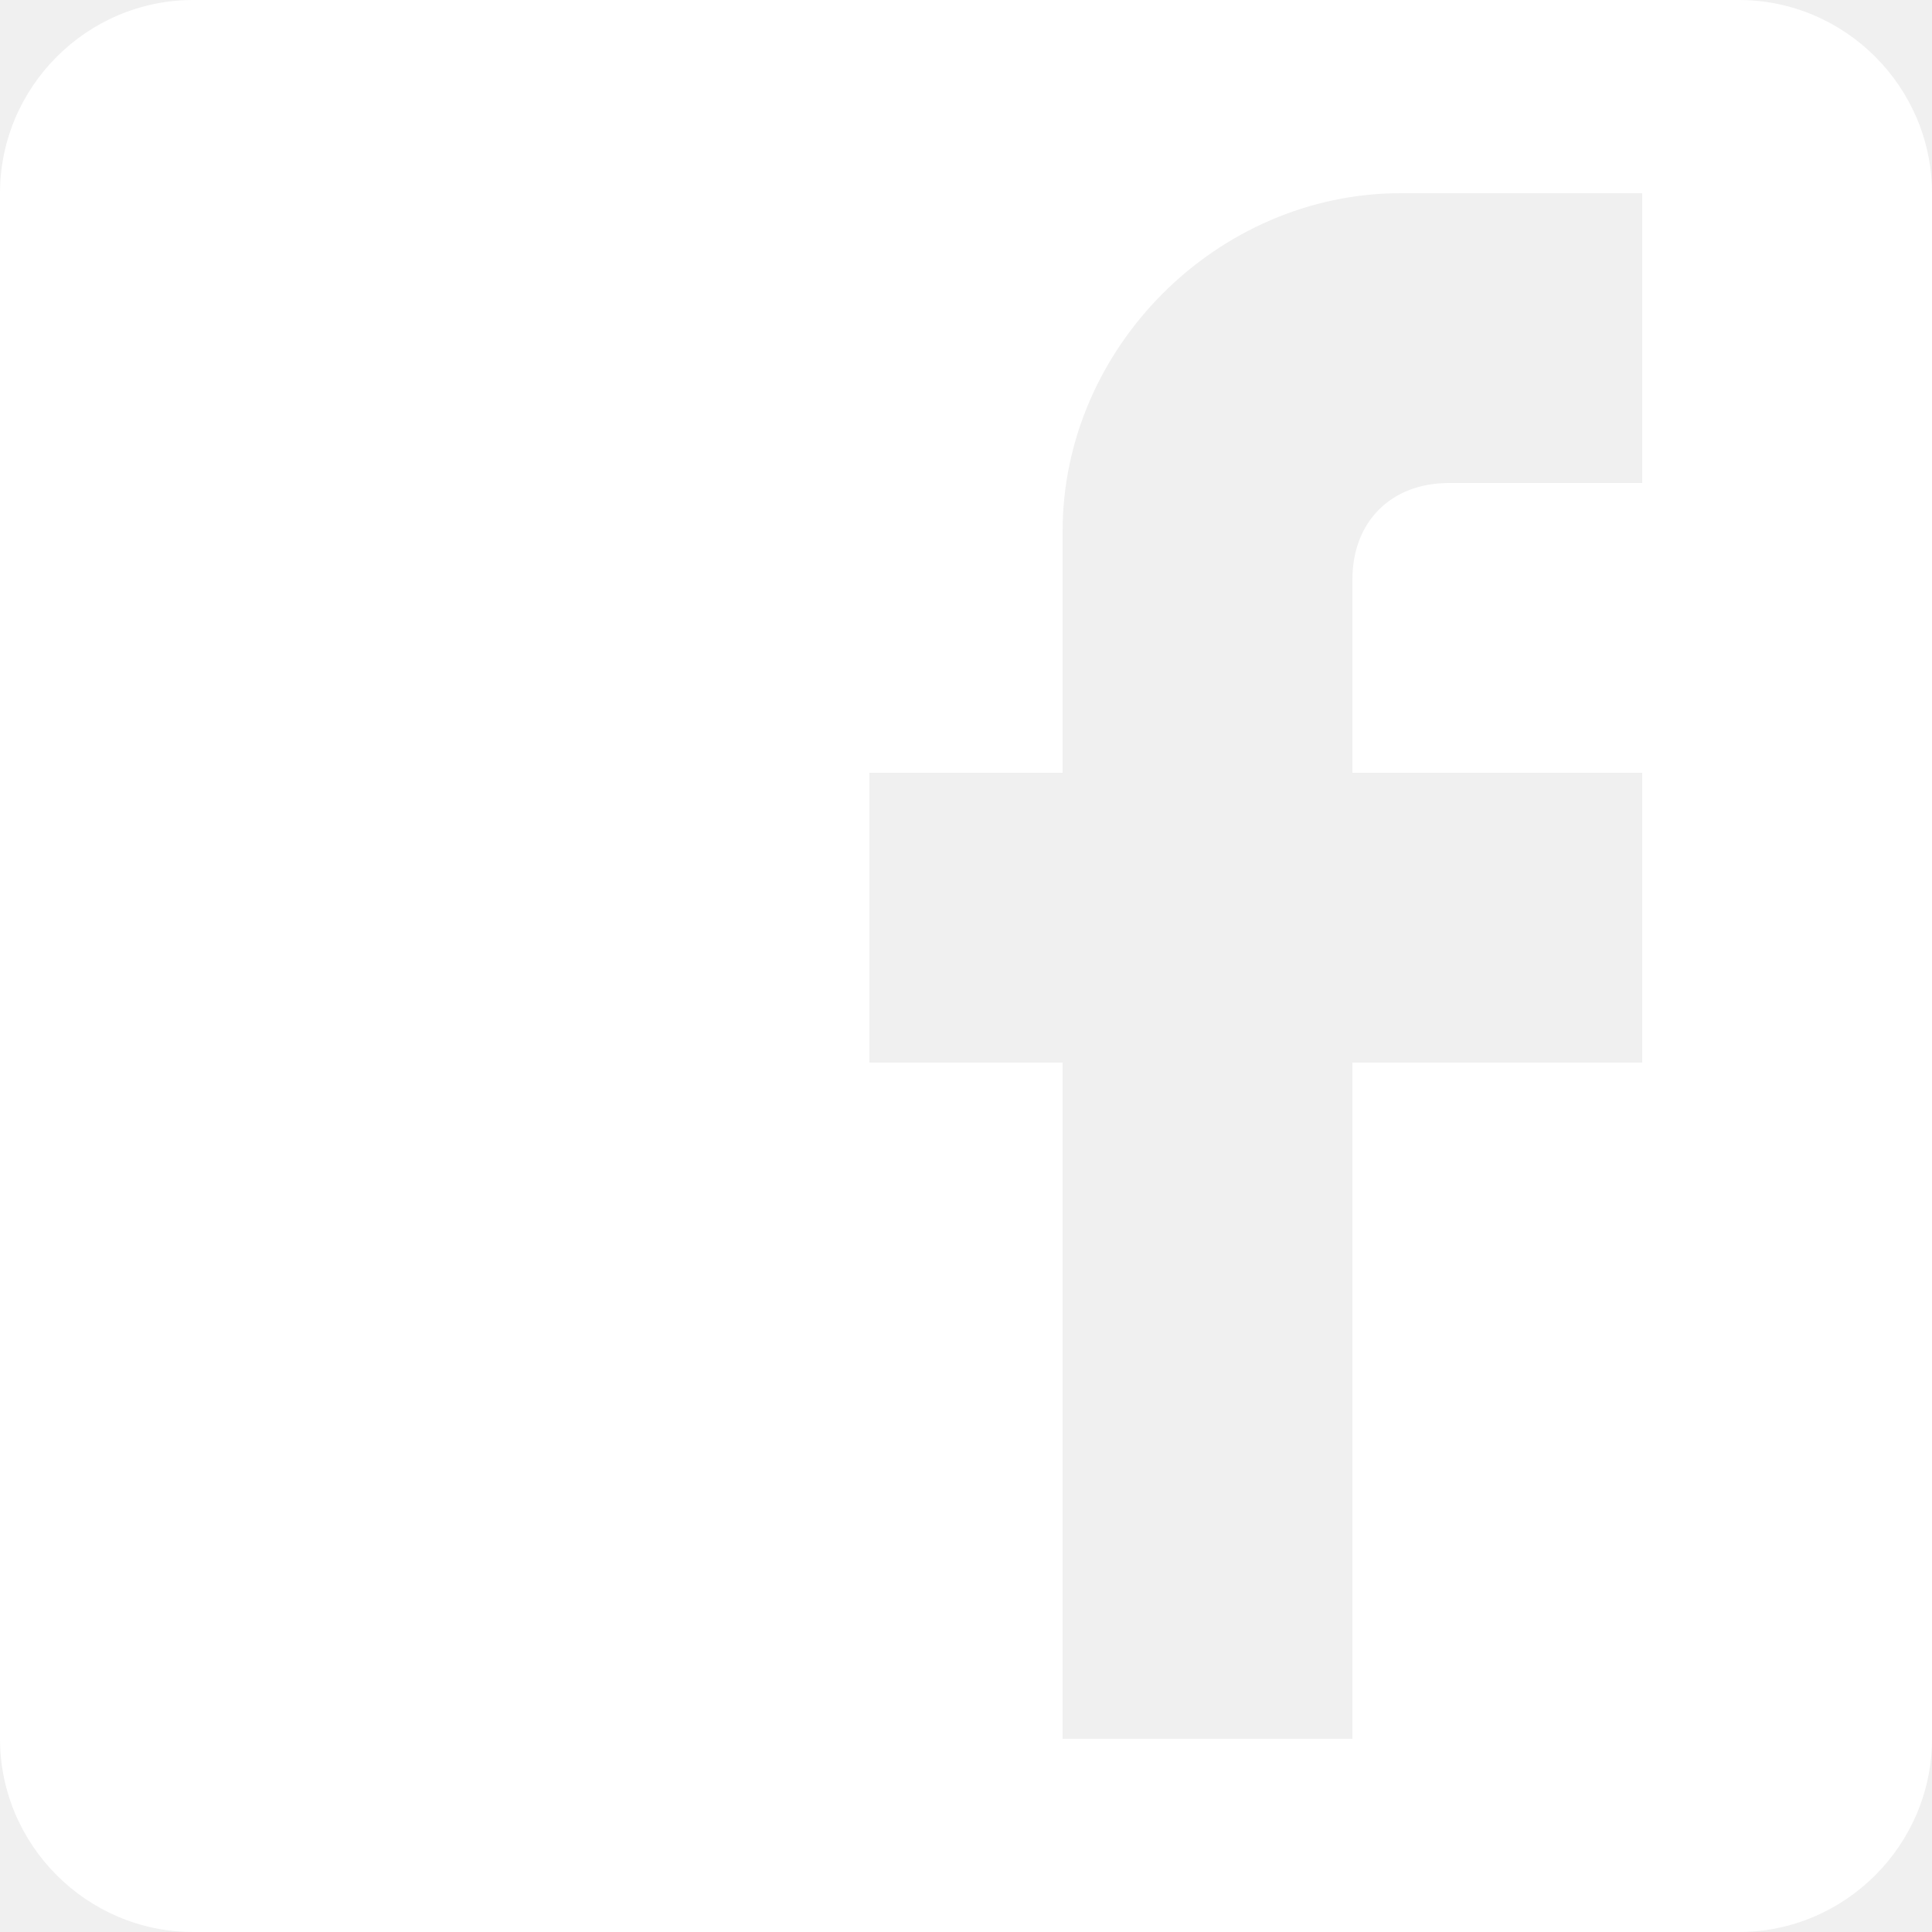
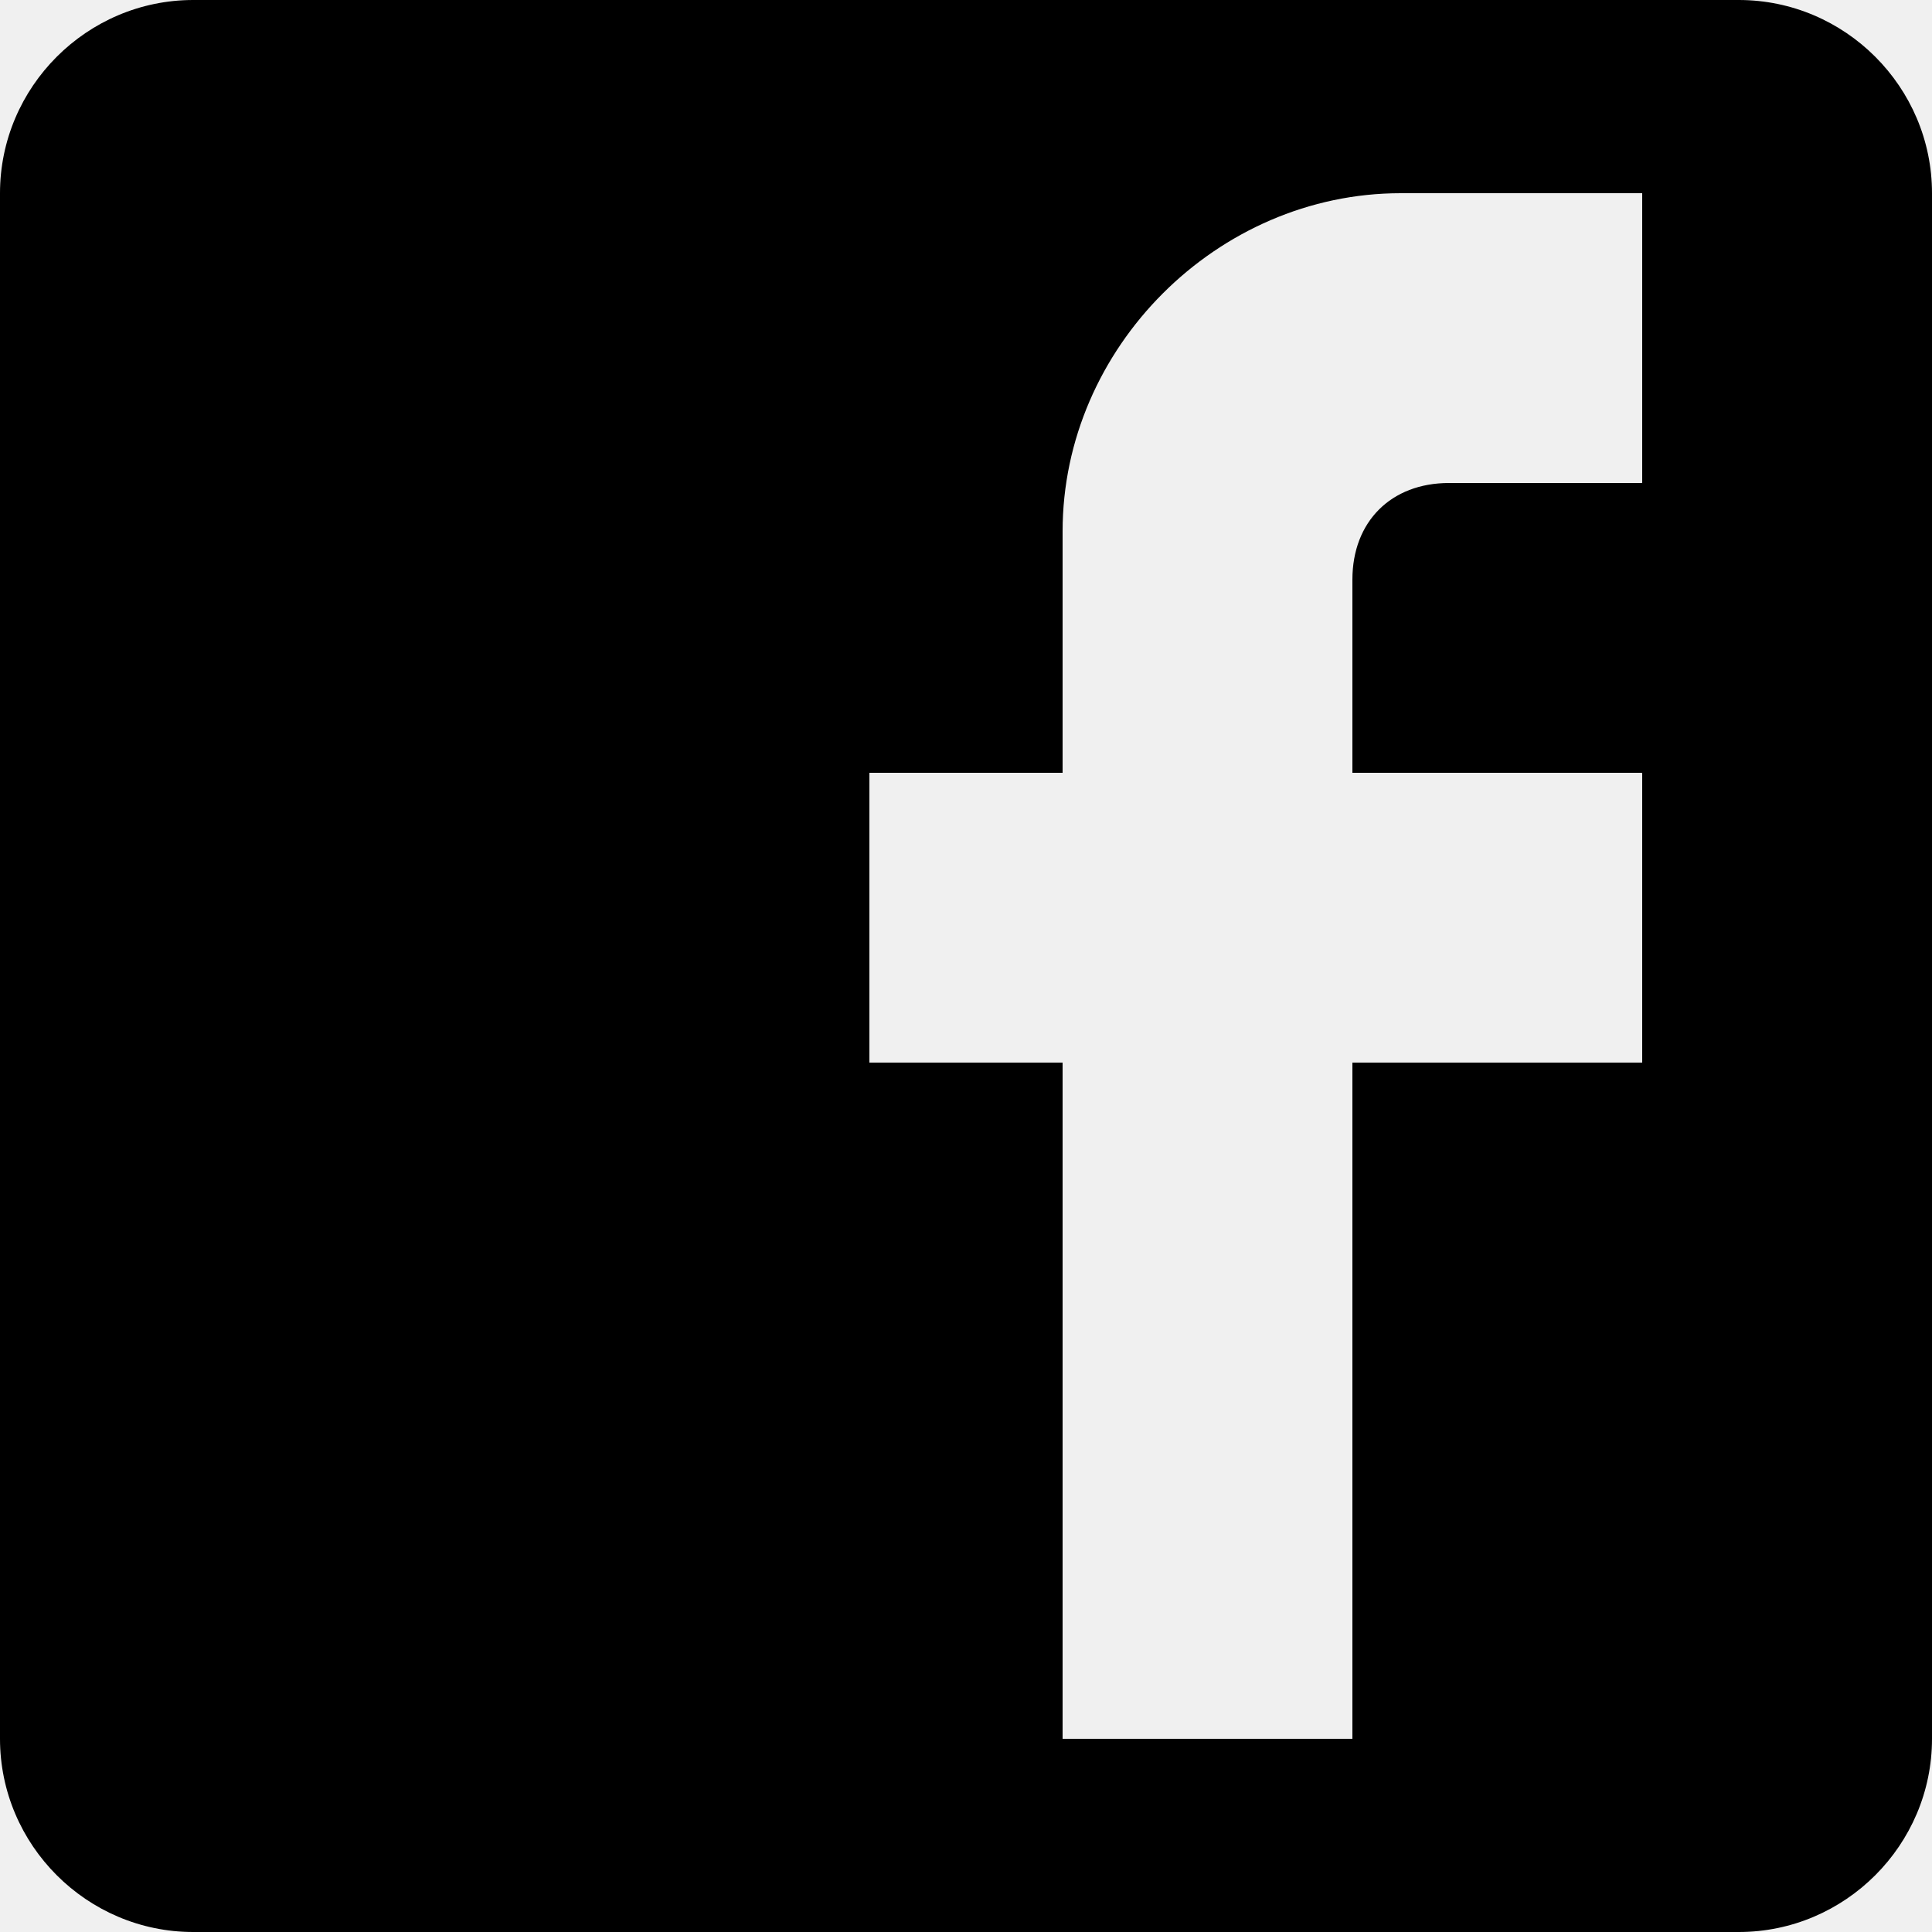
<svg xmlns="http://www.w3.org/2000/svg" width="18px" height="18px" viewBox="0 0 18 18" version="1.1">
-   <defs />
-   <g id="Symbols" stroke="none" stroke-width="1" fill="none" fill-rule="evenodd">
-     <g id="Footer" transform="translate(-1222, -31)" fill="#FFFFFF" fill-rule="nonzero">
-       <g id="Group" transform="translate(1222, 31)">
-         <path d="M16.2,0 L1.8,0 C0.81,0 0,0.81 0,1.8 L0,16.2 C0,17.19 0.81,18 1.8,18 L16.2,18 C17.19,18 18,17.19 18,16.2 L18,1.8 C18,0.81 17.19,0 16.2,0 Z M15.3,1.8 L15.3,4.5 L13.5,4.5 C12.96,4.5 12.6,4.86 12.6,5.4 L12.6,7.2 L15.3,7.2 L15.3,9.9 L12.6,9.9 L12.6,16.2 L9.9,16.2 L9.9,9.9 L8.1,9.9 L8.1,7.2 L9.9,7.2 L9.9,4.95 C9.9,3.24 11.34,1.8 13.05,1.8 L15.3,1.8 Z" id="facebook" />
-       </g>
-     </g>
-   </g>
+   <path d="M16.2,0 L1.8,0 C0.81,0 0,0.81 0,1.8 L0,16.2 C0,17.19 0.81,18 1.8,18 L16.2,18 C17.19,18 18,17.19 18,16.2 L18,1.8 C18,0.81 17.19,0 16.2,0 Z M15.3,1.8 L15.3,4.5 L13.5,4.5 C12.96,4.5 12.6,4.86 12.6,5.4 L12.6,7.2 L15.3,7.2 L15.3,9.9 L12.6,9.9 L12.6,16.2 L9.9,16.2 L9.9,9.9 L8.1,9.9 L8.1,7.2 L9.9,7.2 L9.9,4.95 C9.9,3.24 11.34,1.8 13.05,1.8 L15.3,1.8 Z" id="facebook" />
</svg>
